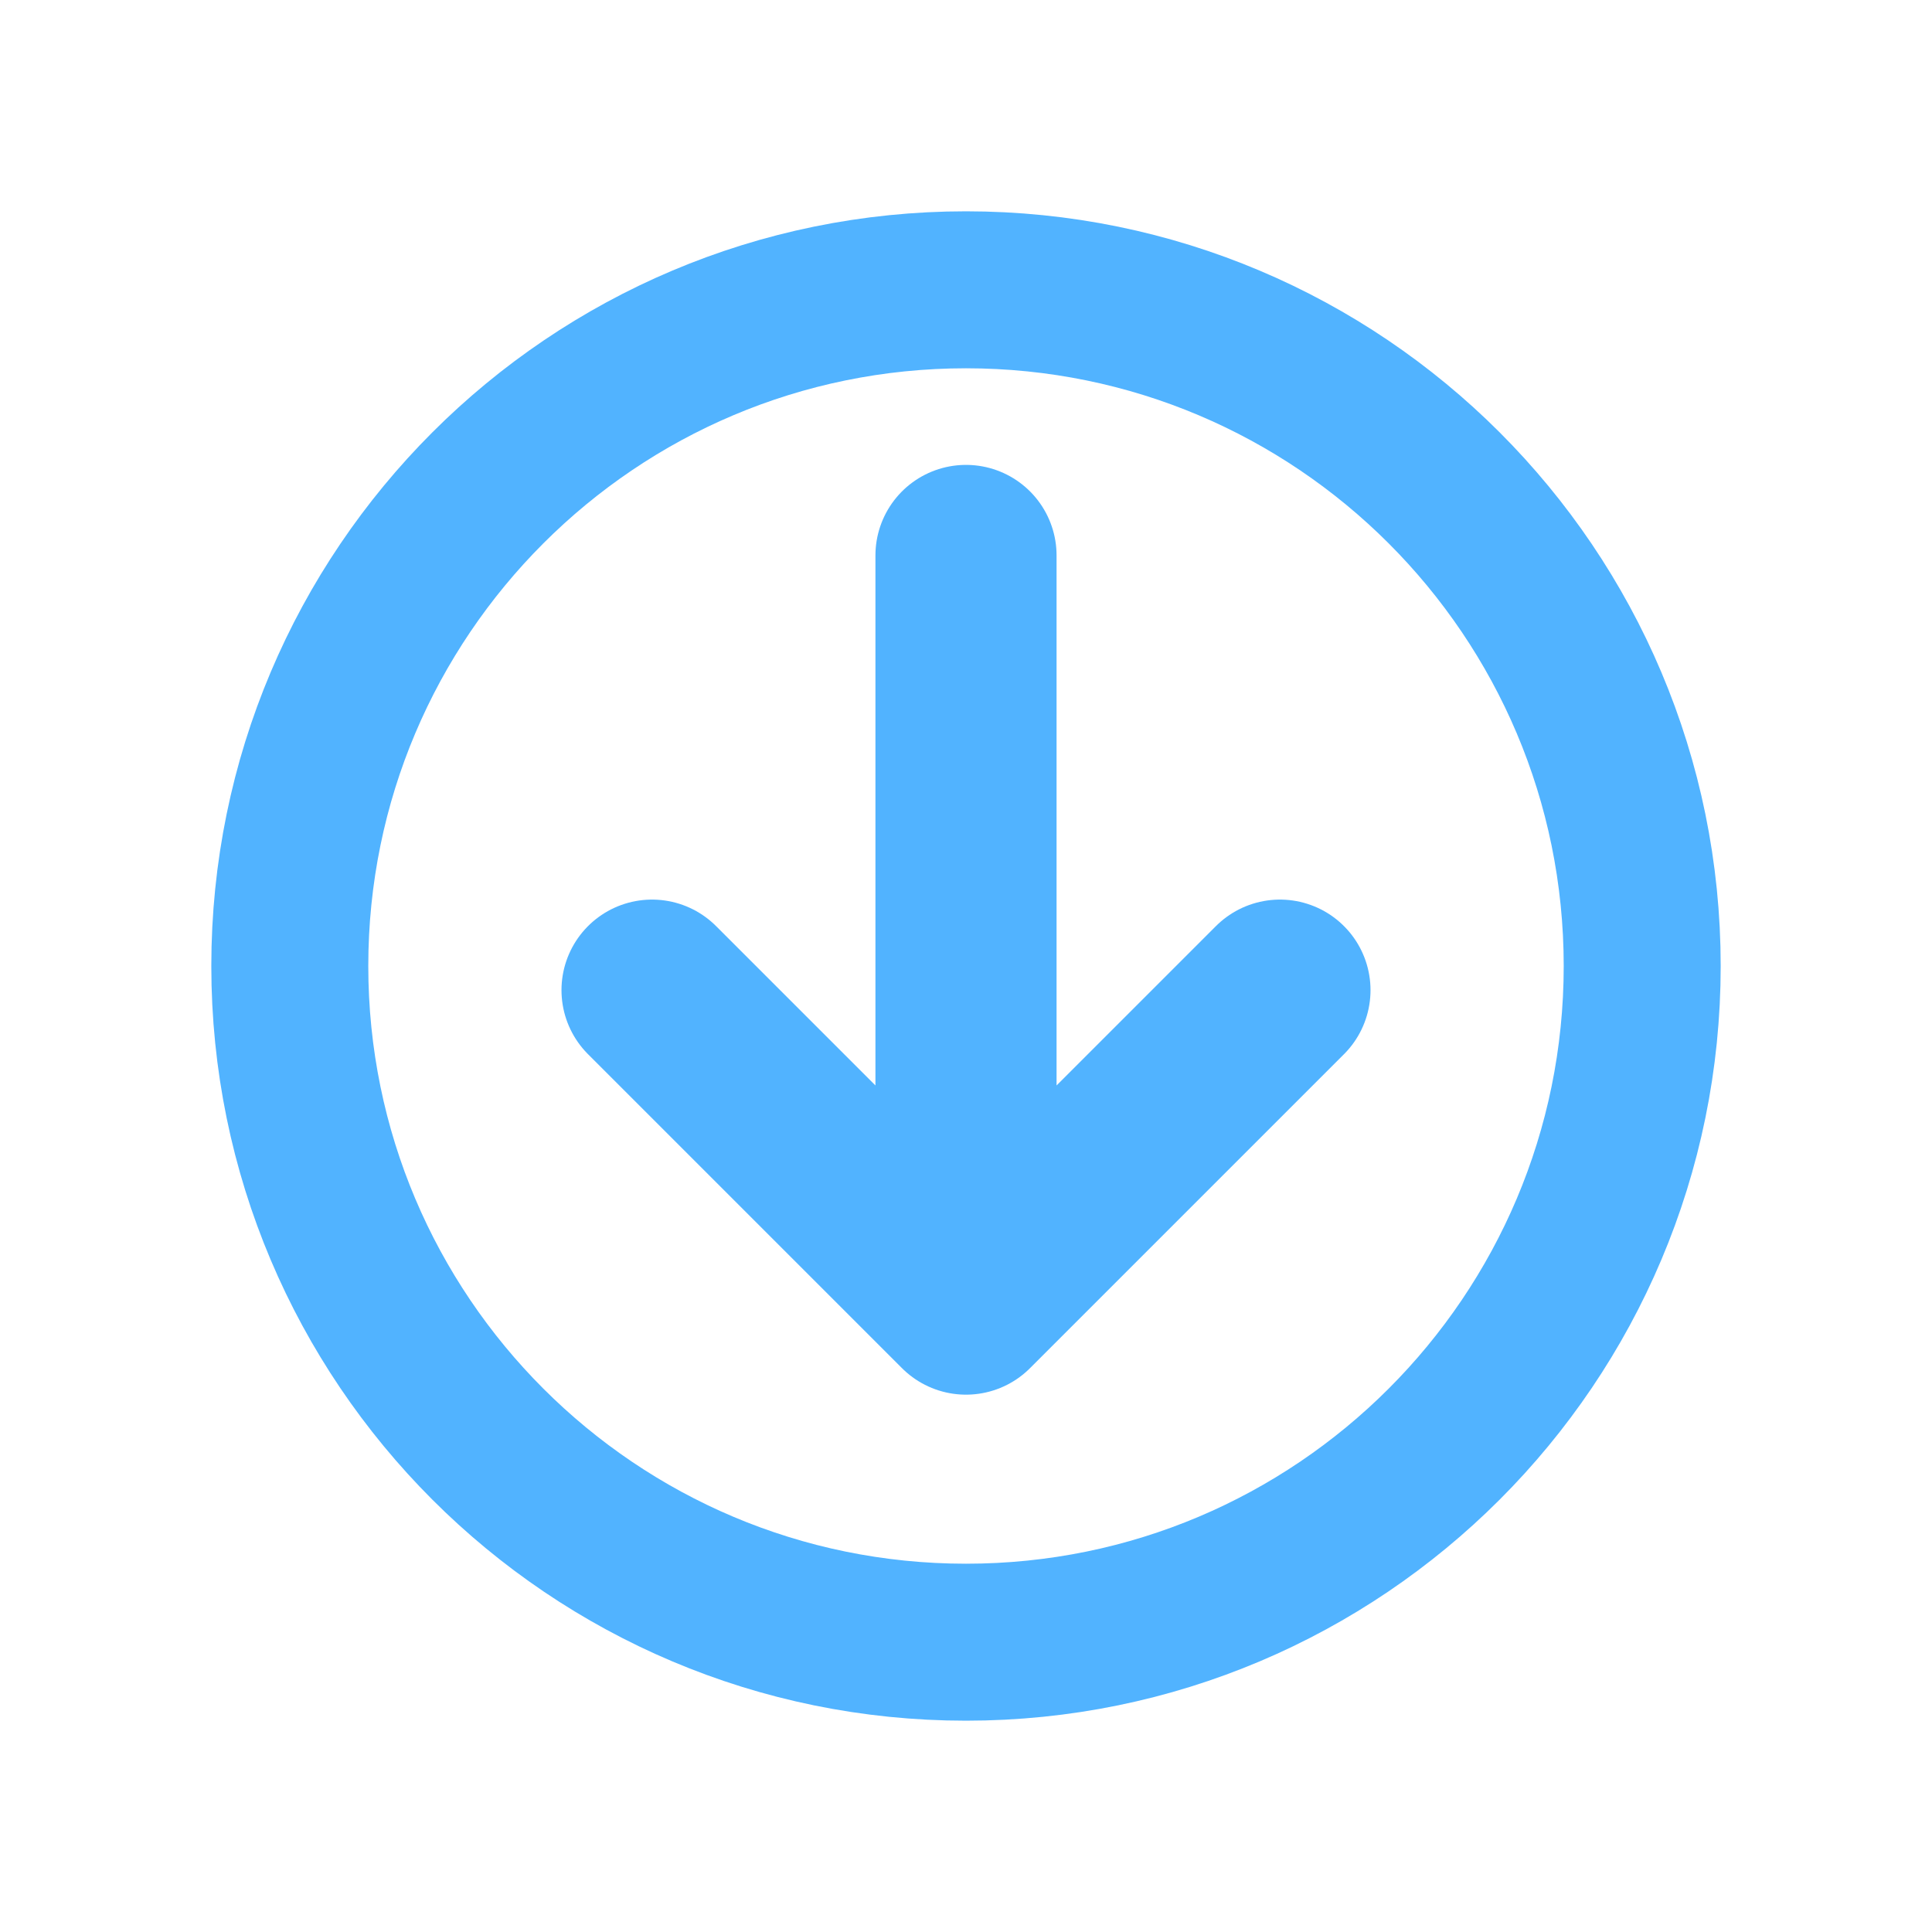
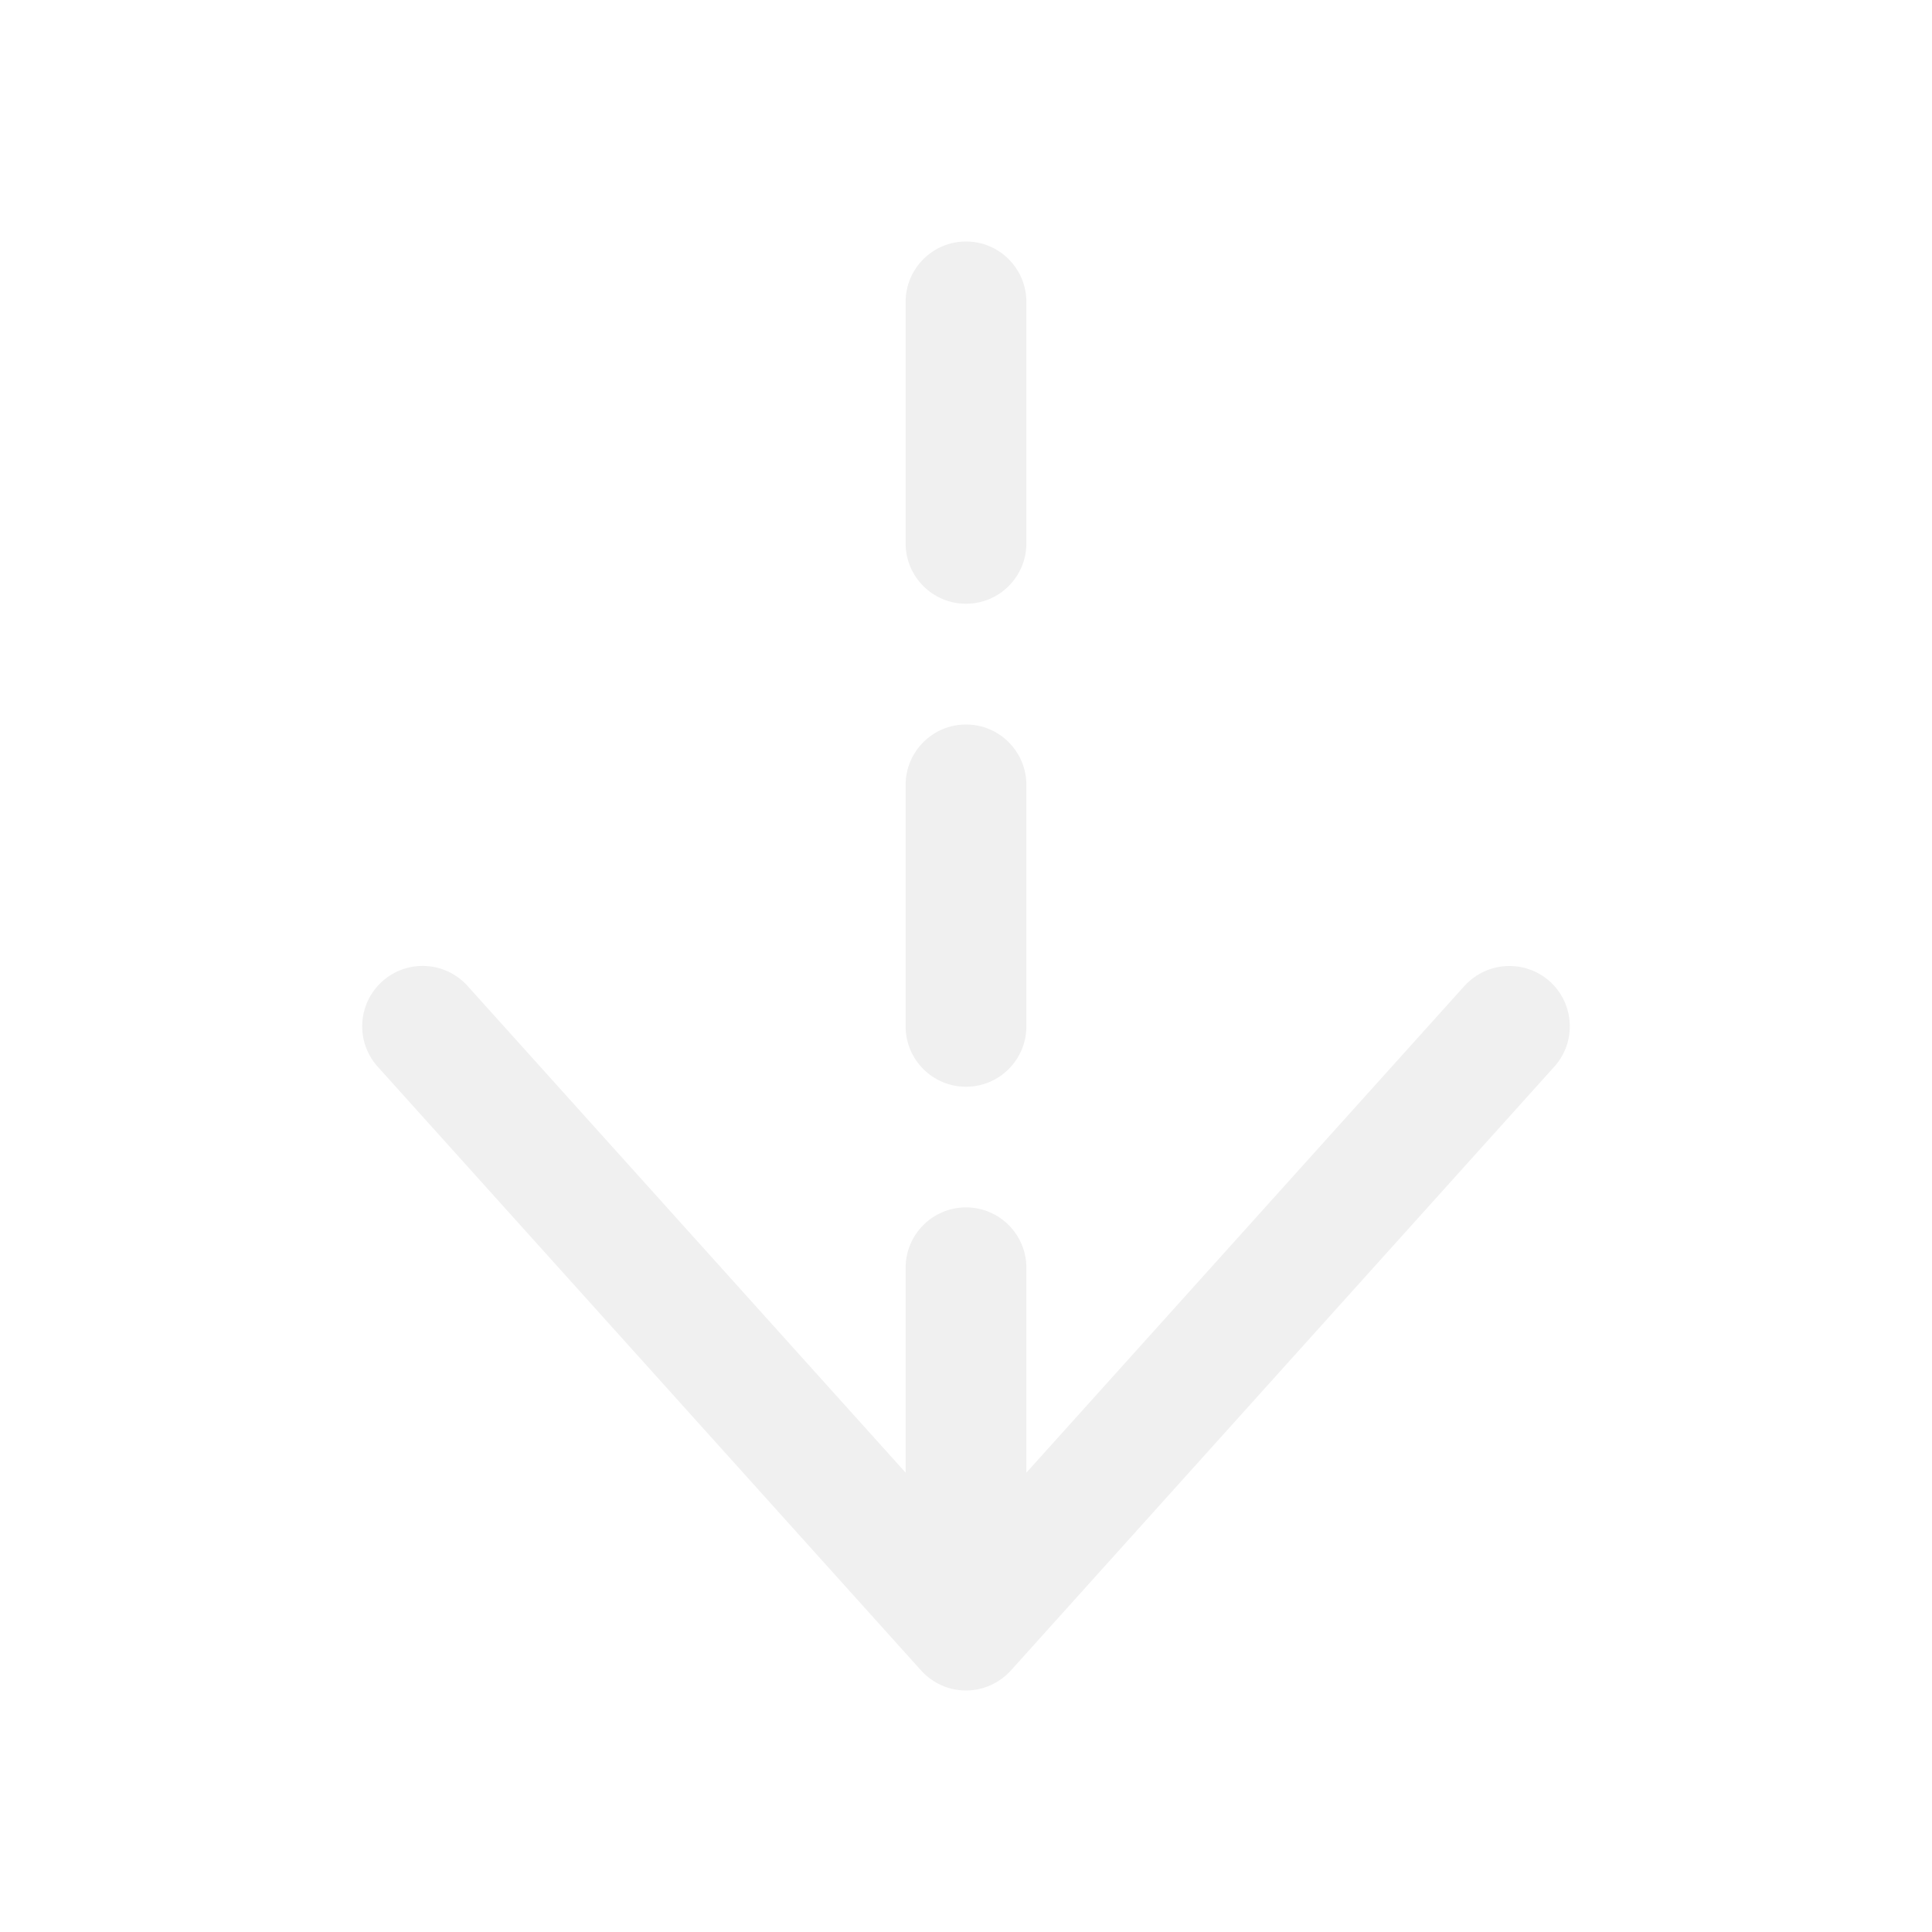
- <svg xmlns="http://www.w3.org/2000/svg" width="16" height="16" viewBox="0 0 16 16" fill="none">
-   <circle cx="8" cy="8" r="5.6" stroke="#51B3FF" stroke-width="1.3" />
-   <path d="M8 4.6v6.2M5.4 8.2L8 10.8l2.6-2.6" stroke="#51B3FF" stroke-width="1.5" fill="none" stroke-linecap="round" stroke-linejoin="round" />
+ <svg xmlns="http://www.w3.org/2000/svg" width="16" height="16" viewBox="0 0 16 16">
+   <path d="M 12.872,8.834 L 8.372,13.834 C 8.276,13.939 8.142,14 8,14 7.858,14 7.724,13.94 7.628,13.834 L 3.128,8.834 C 2.943,8.629 2.96,8.313 3.165,8.128 3.37,7.943 3.686,7.959 3.872,8.165 L 7.5,12.196 7.5,10.499 C 7.5,10.223 7.724,9.999 8,9.999 8.276,9.999 8.5,10.223 8.5,10.499 L 8.5,12.196 12.128,8.165 C 12.315,7.96 12.63,7.944 12.835,8.128 13.04,8.313 13.057,8.629 12.872,8.834 M 8,5 C 8.276,5 8.5,4.776 8.5,4.5 L 8.5,2.5 C 8.5,2.224 8.276,2 8,2 7.724,2 7.5,2.224 7.5,2.5 L 7.5,4.5 C 7.5,4.776 7.724,5 8,5 M 8,9 C 8.276,9 8.5,8.776 8.5,8.5 L 8.5,6.5 C 8.5,6.224 8.276,6 8,6 7.724,6 7.5,6.224 7.5,6.5 L 7.5,8.5 C 7.5,8.776 7.724,9 8,9 Z" fill="#F0F0F0" fill-rule="evenodd" />
</svg>
